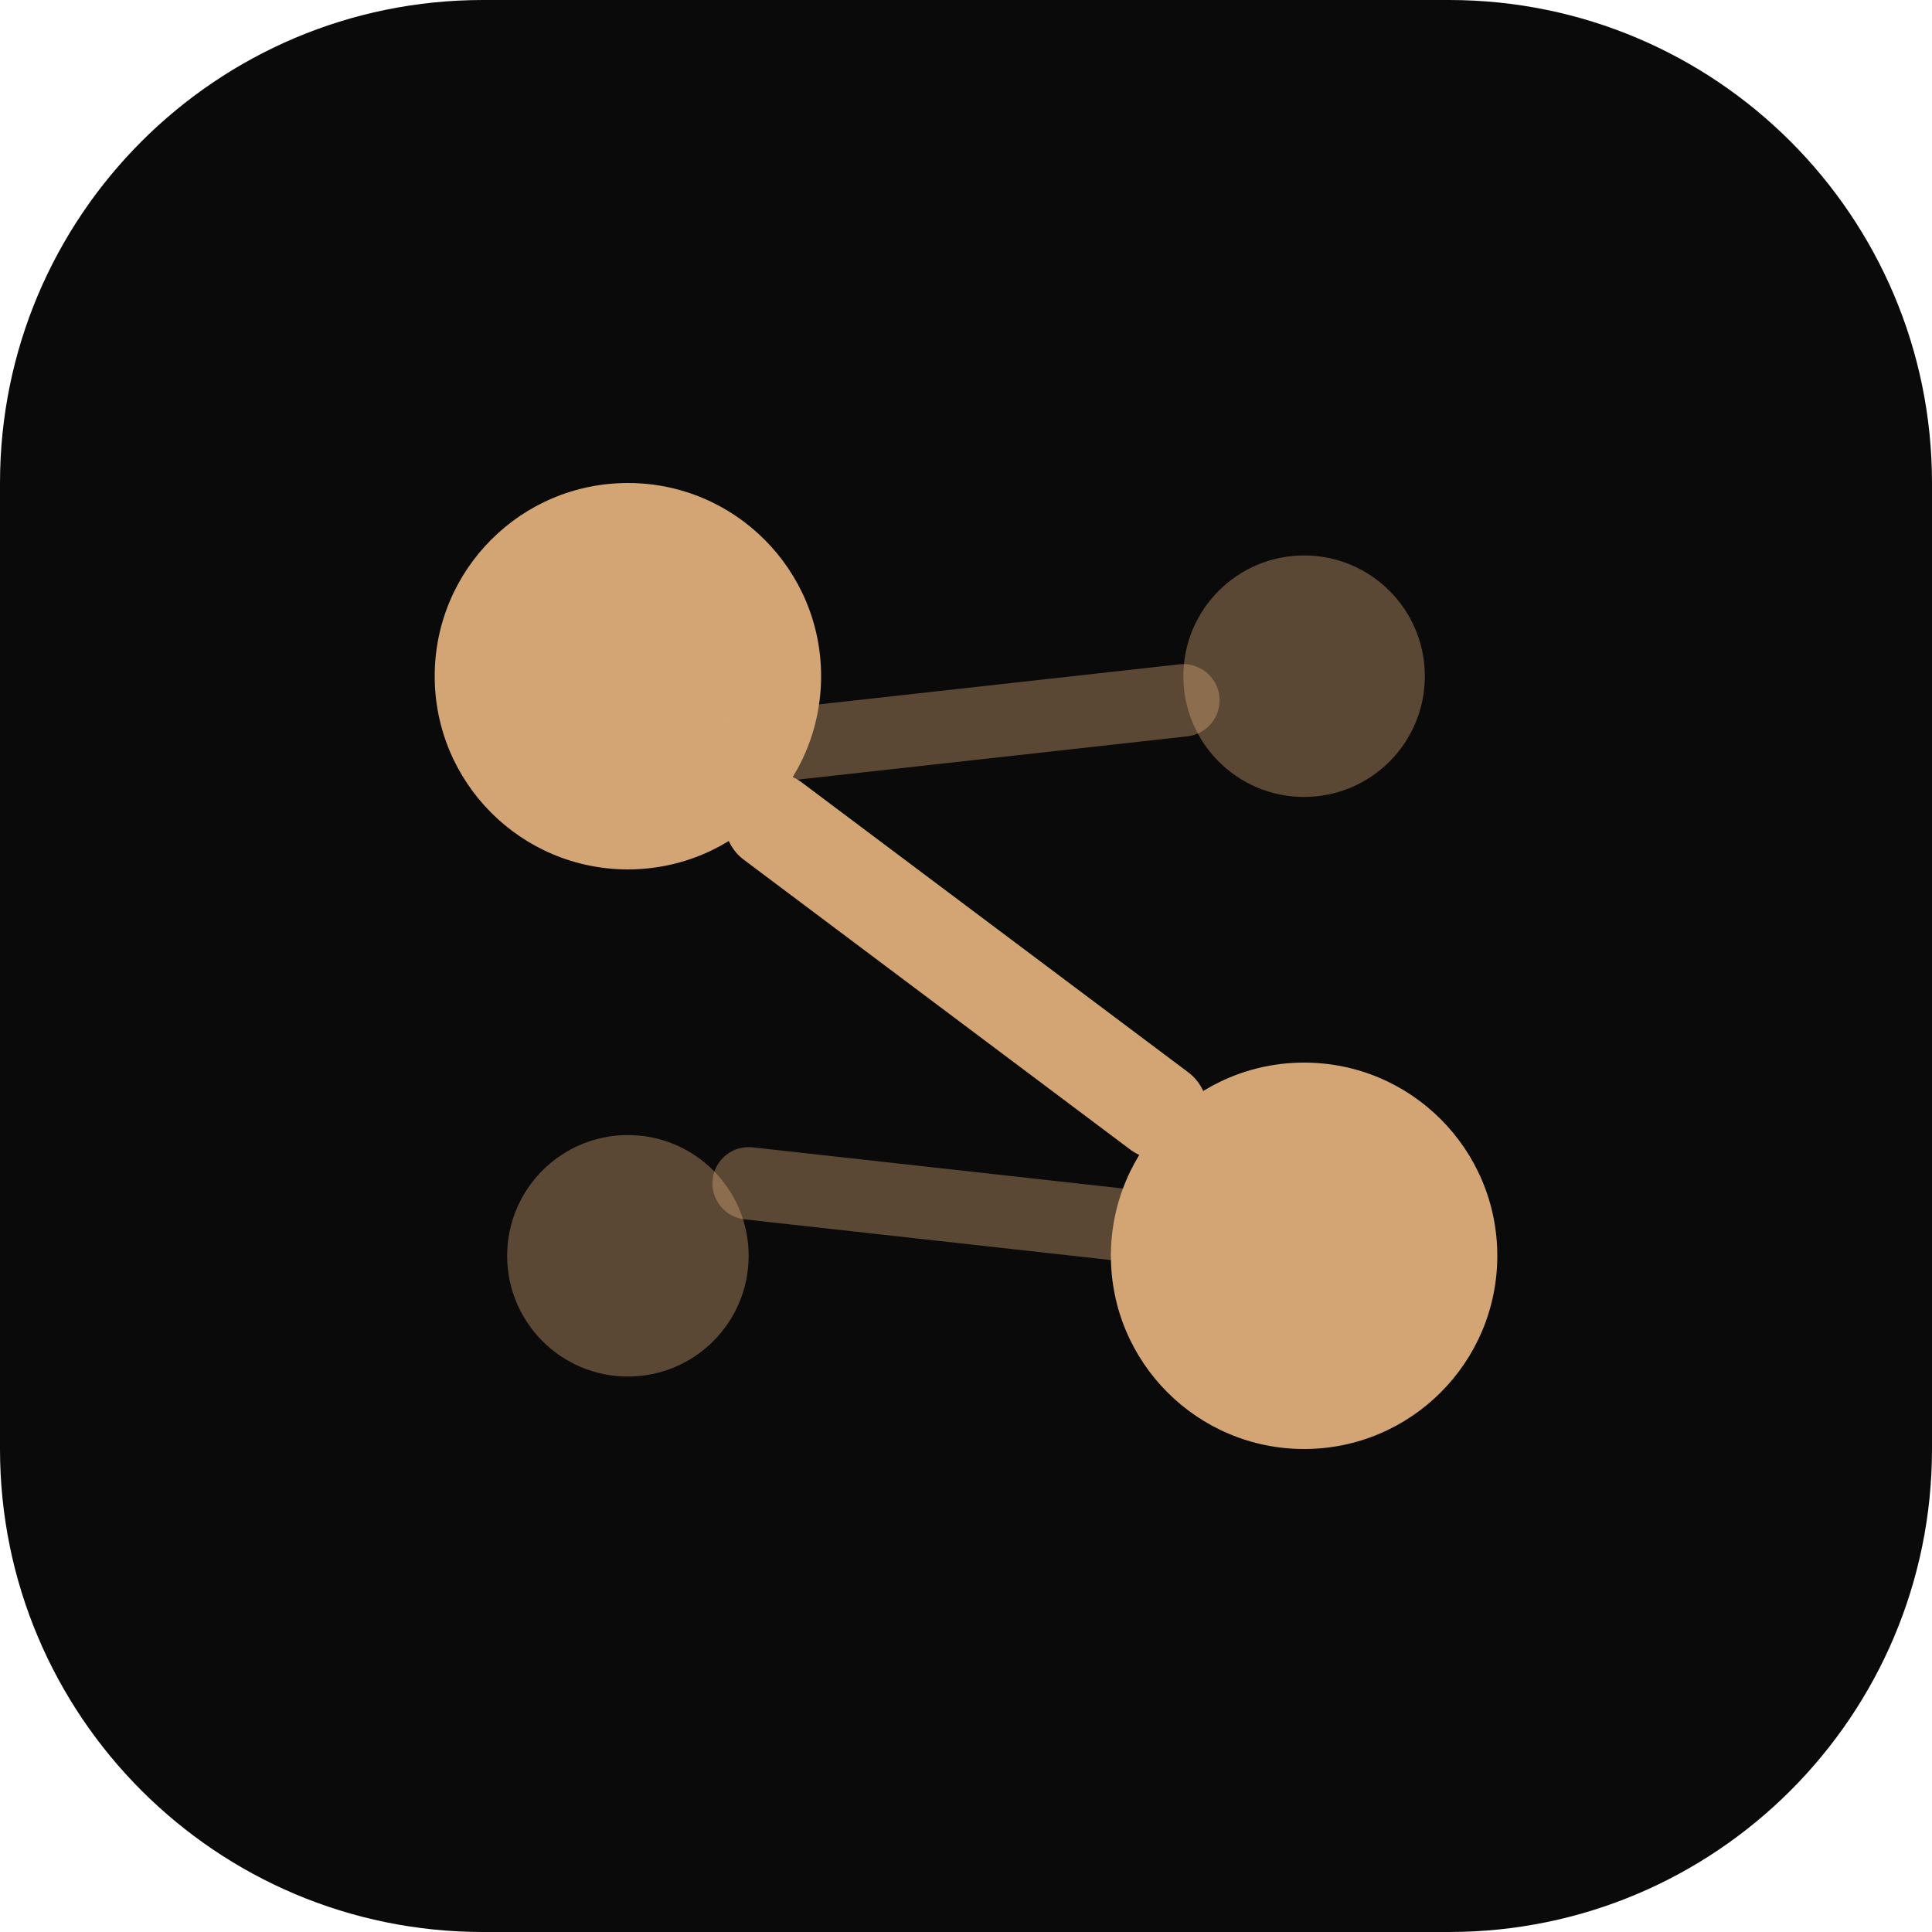
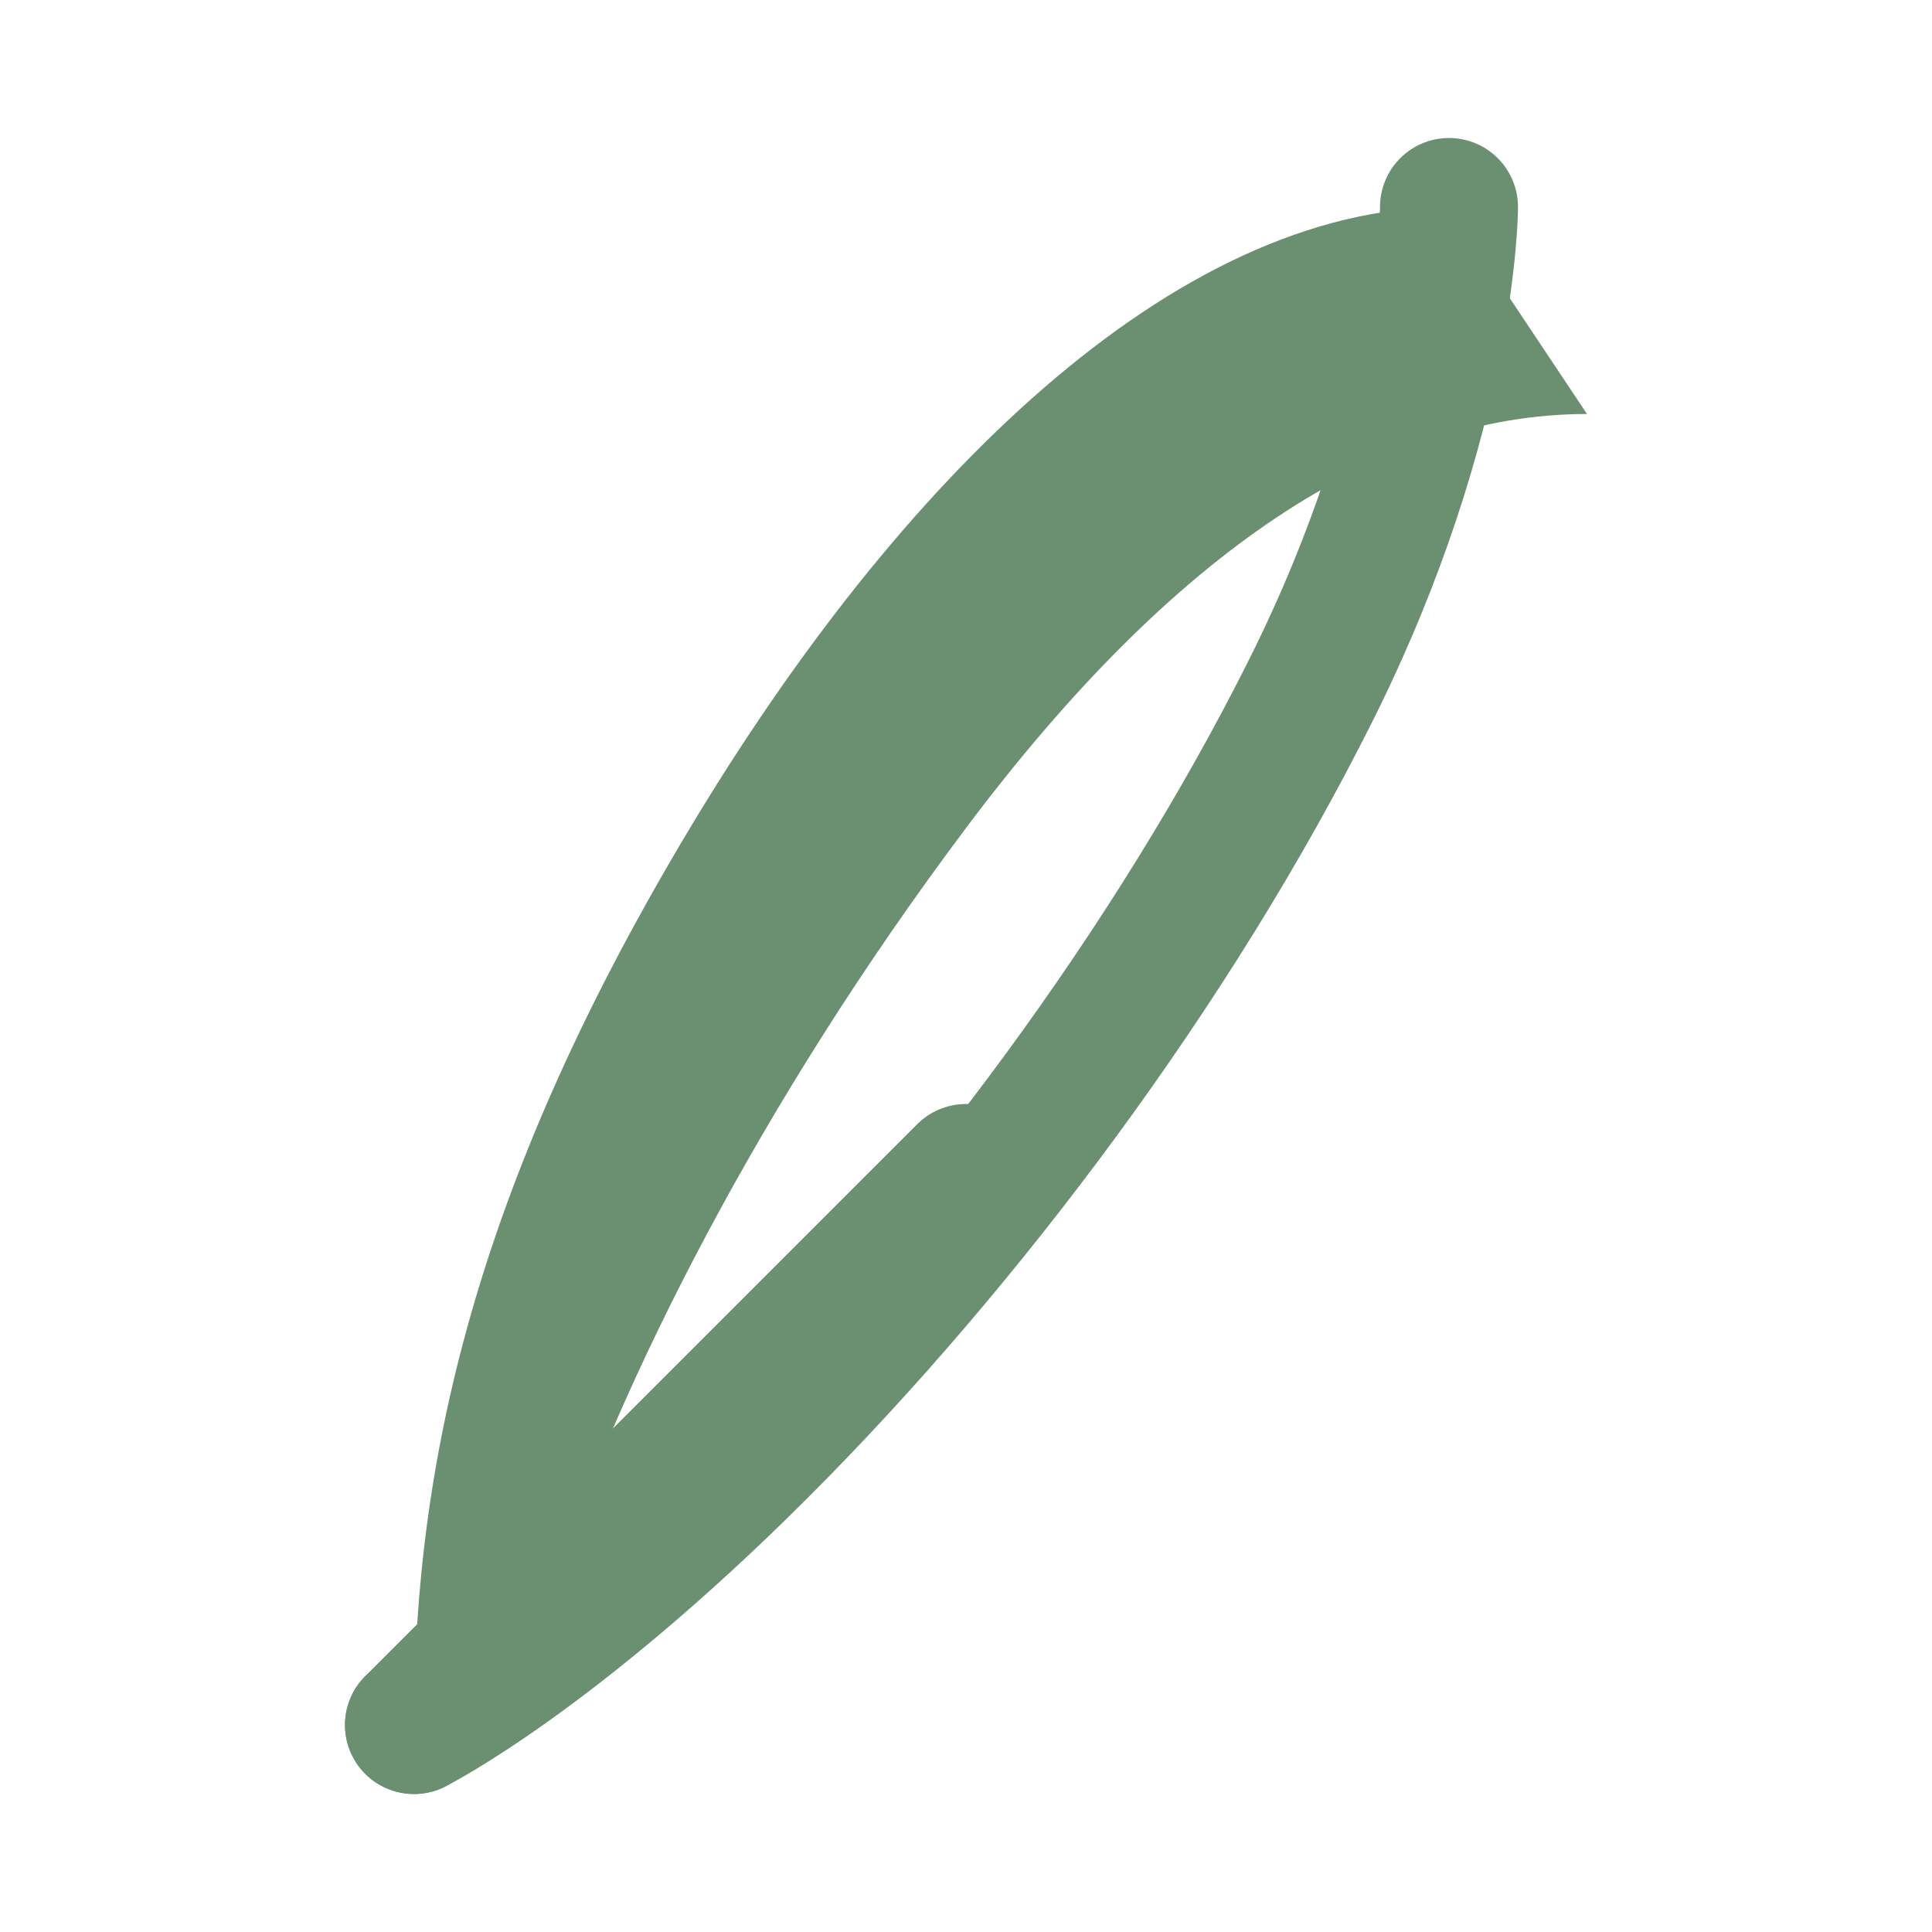
- <svg xmlns="http://www.w3.org/2000/svg" width="40" height="40" viewBox="0 0 40 40" fill="none">
-   <rect width="40" height="40" rx="10" fill="#0a0a0a" />
-   <circle cx="13" cy="14" r="4" fill="#d4a574" />
-   <circle cx="27" cy="26" r="4" fill="#d4a574" />
-   <path d="M16 17L24 23" stroke="#d4a574" stroke-width="2" stroke-linecap="round" />
-   <circle cx="27" cy="14" r="2.5" fill="#d4a574" fill-opacity="0.4" />
-   <circle cx="13" cy="26" r="2.5" fill="#d4a574" fill-opacity="0.4" />
-   <path d="M15.5 15.5L24.5 14.5" stroke="#d4a574" stroke-opacity="0.4" stroke-width="1.5" stroke-linecap="round" />
-   <path d="M15.5 24.5L24.5 25.5" stroke="#d4a574" stroke-opacity="0.4" stroke-width="1.5" stroke-linecap="round" />
+ <svg xmlns="http://www.w3.org/2000/svg" width="28" height="28" viewBox="0 0 28 28" fill="none">
+   <path d="M21 3C17 3 13 7 10 12C7 17 6 21 6 25L8 23C9 20 11 16 14 12C17 8 20 6 23 6L21 3Z" fill="#6B8F71" />
+   <path d="M6 25C6 25 8 24 11 21C14 18 17 14 19 10C21 6 21 3 21 3" stroke="#6B8F71" stroke-width="2" stroke-linecap="round" />
+   <path d="M6 25L14 17" stroke="#6B8F71" stroke-width="2" stroke-linecap="round" />
</svg>
